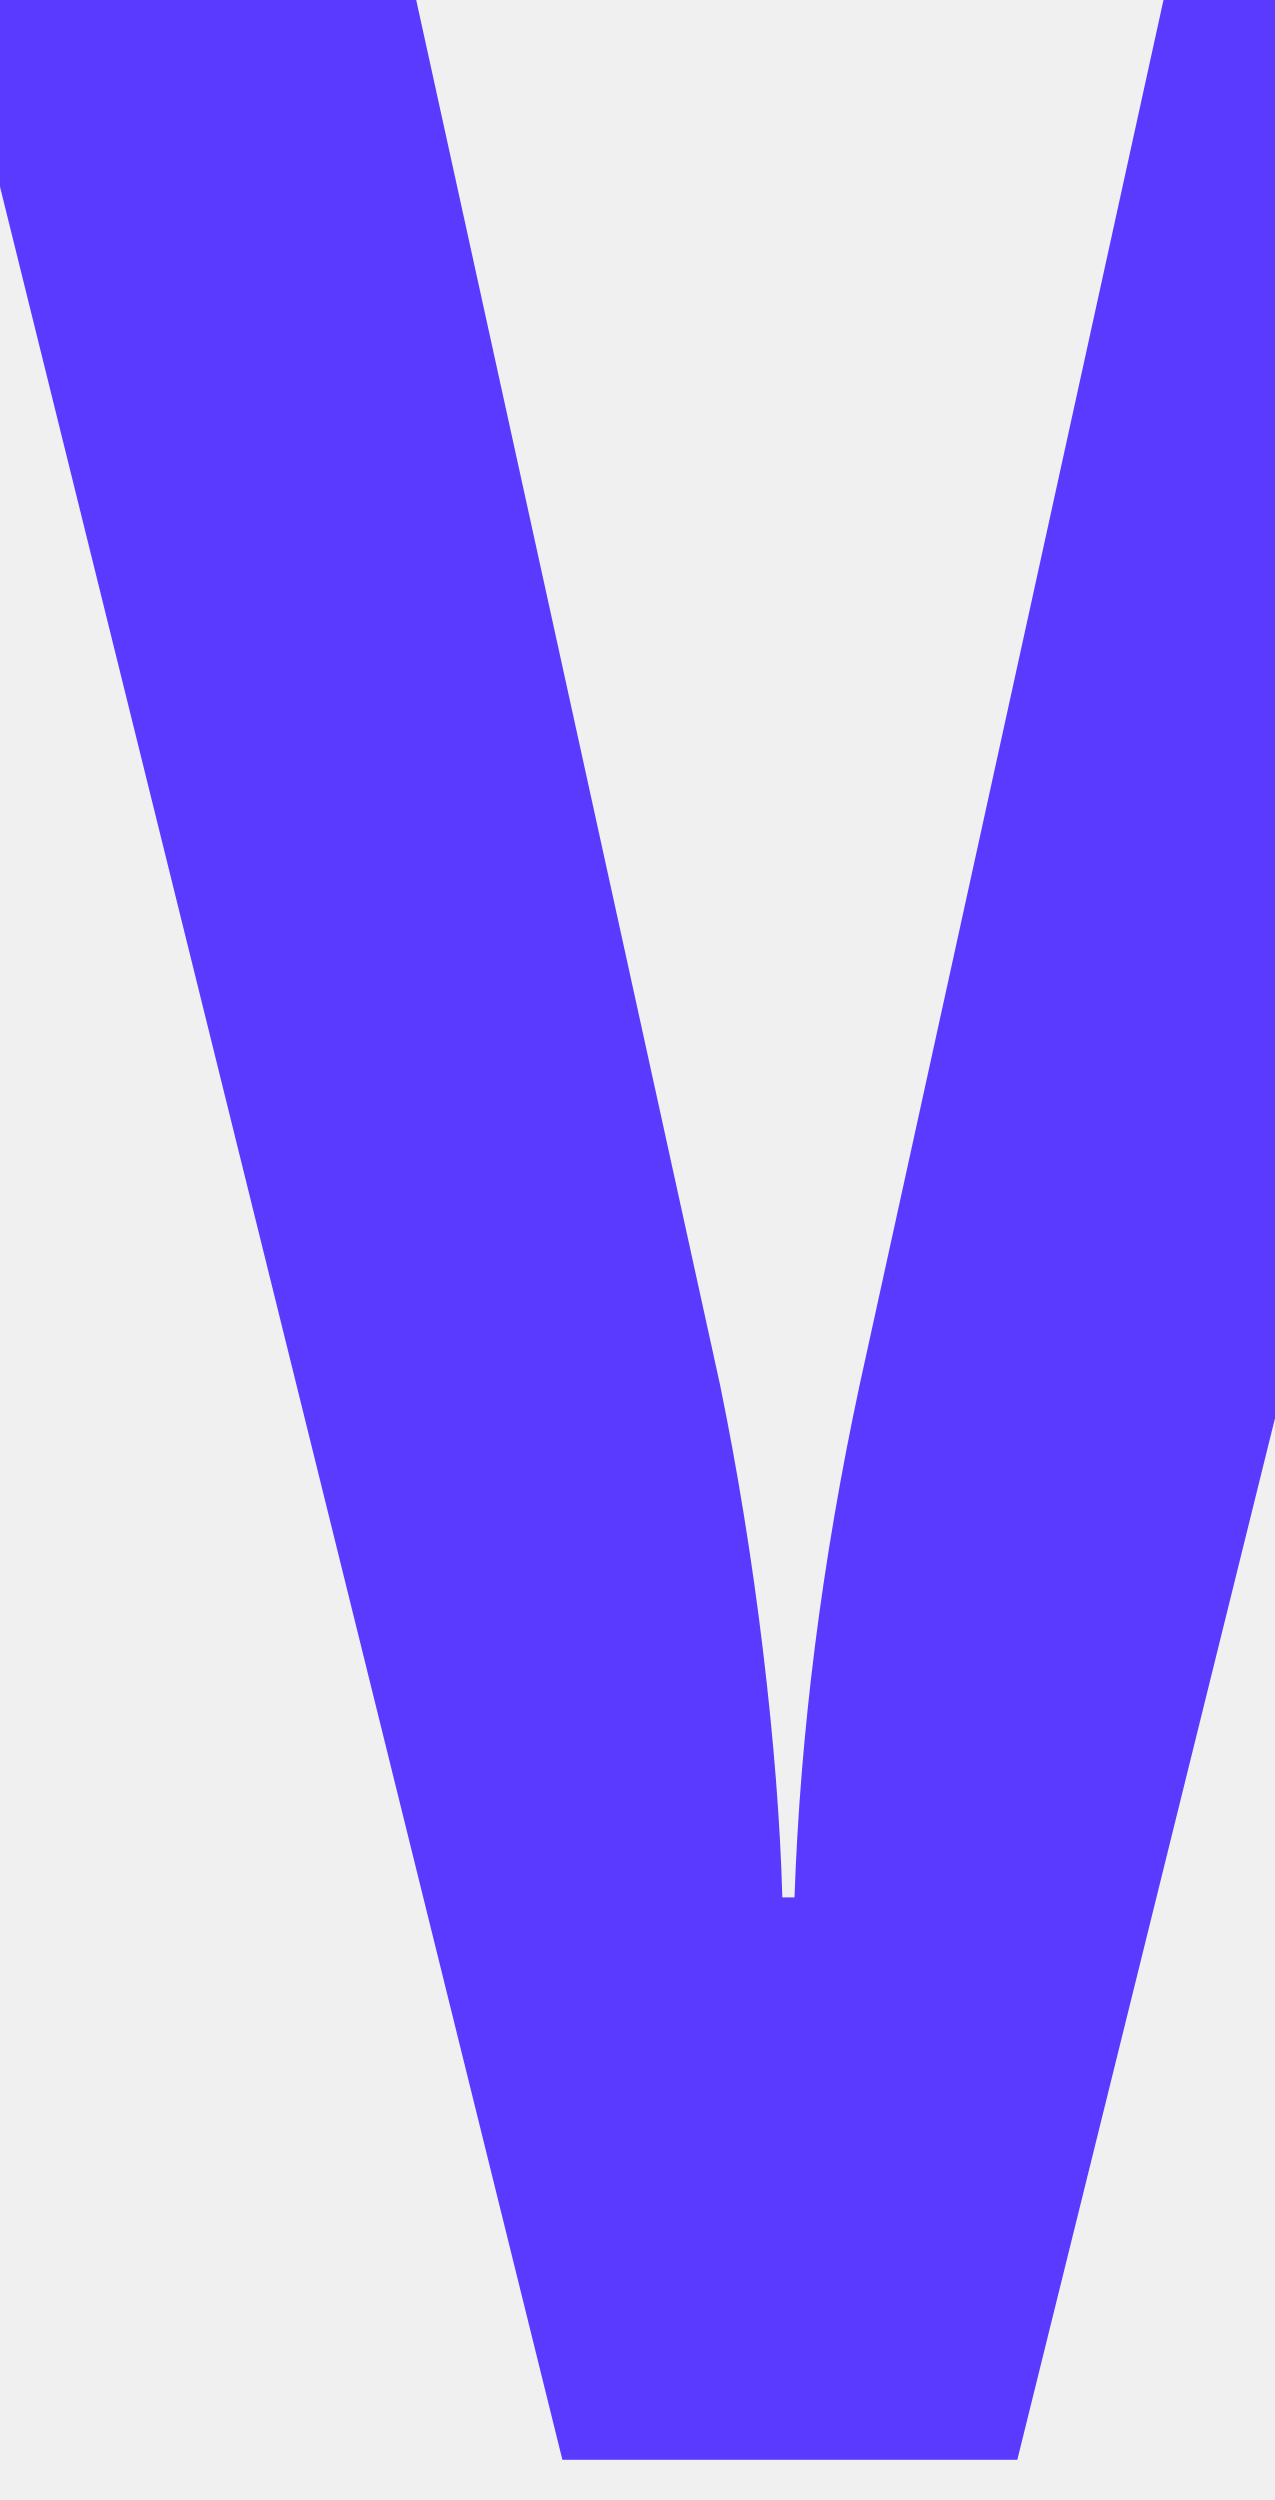
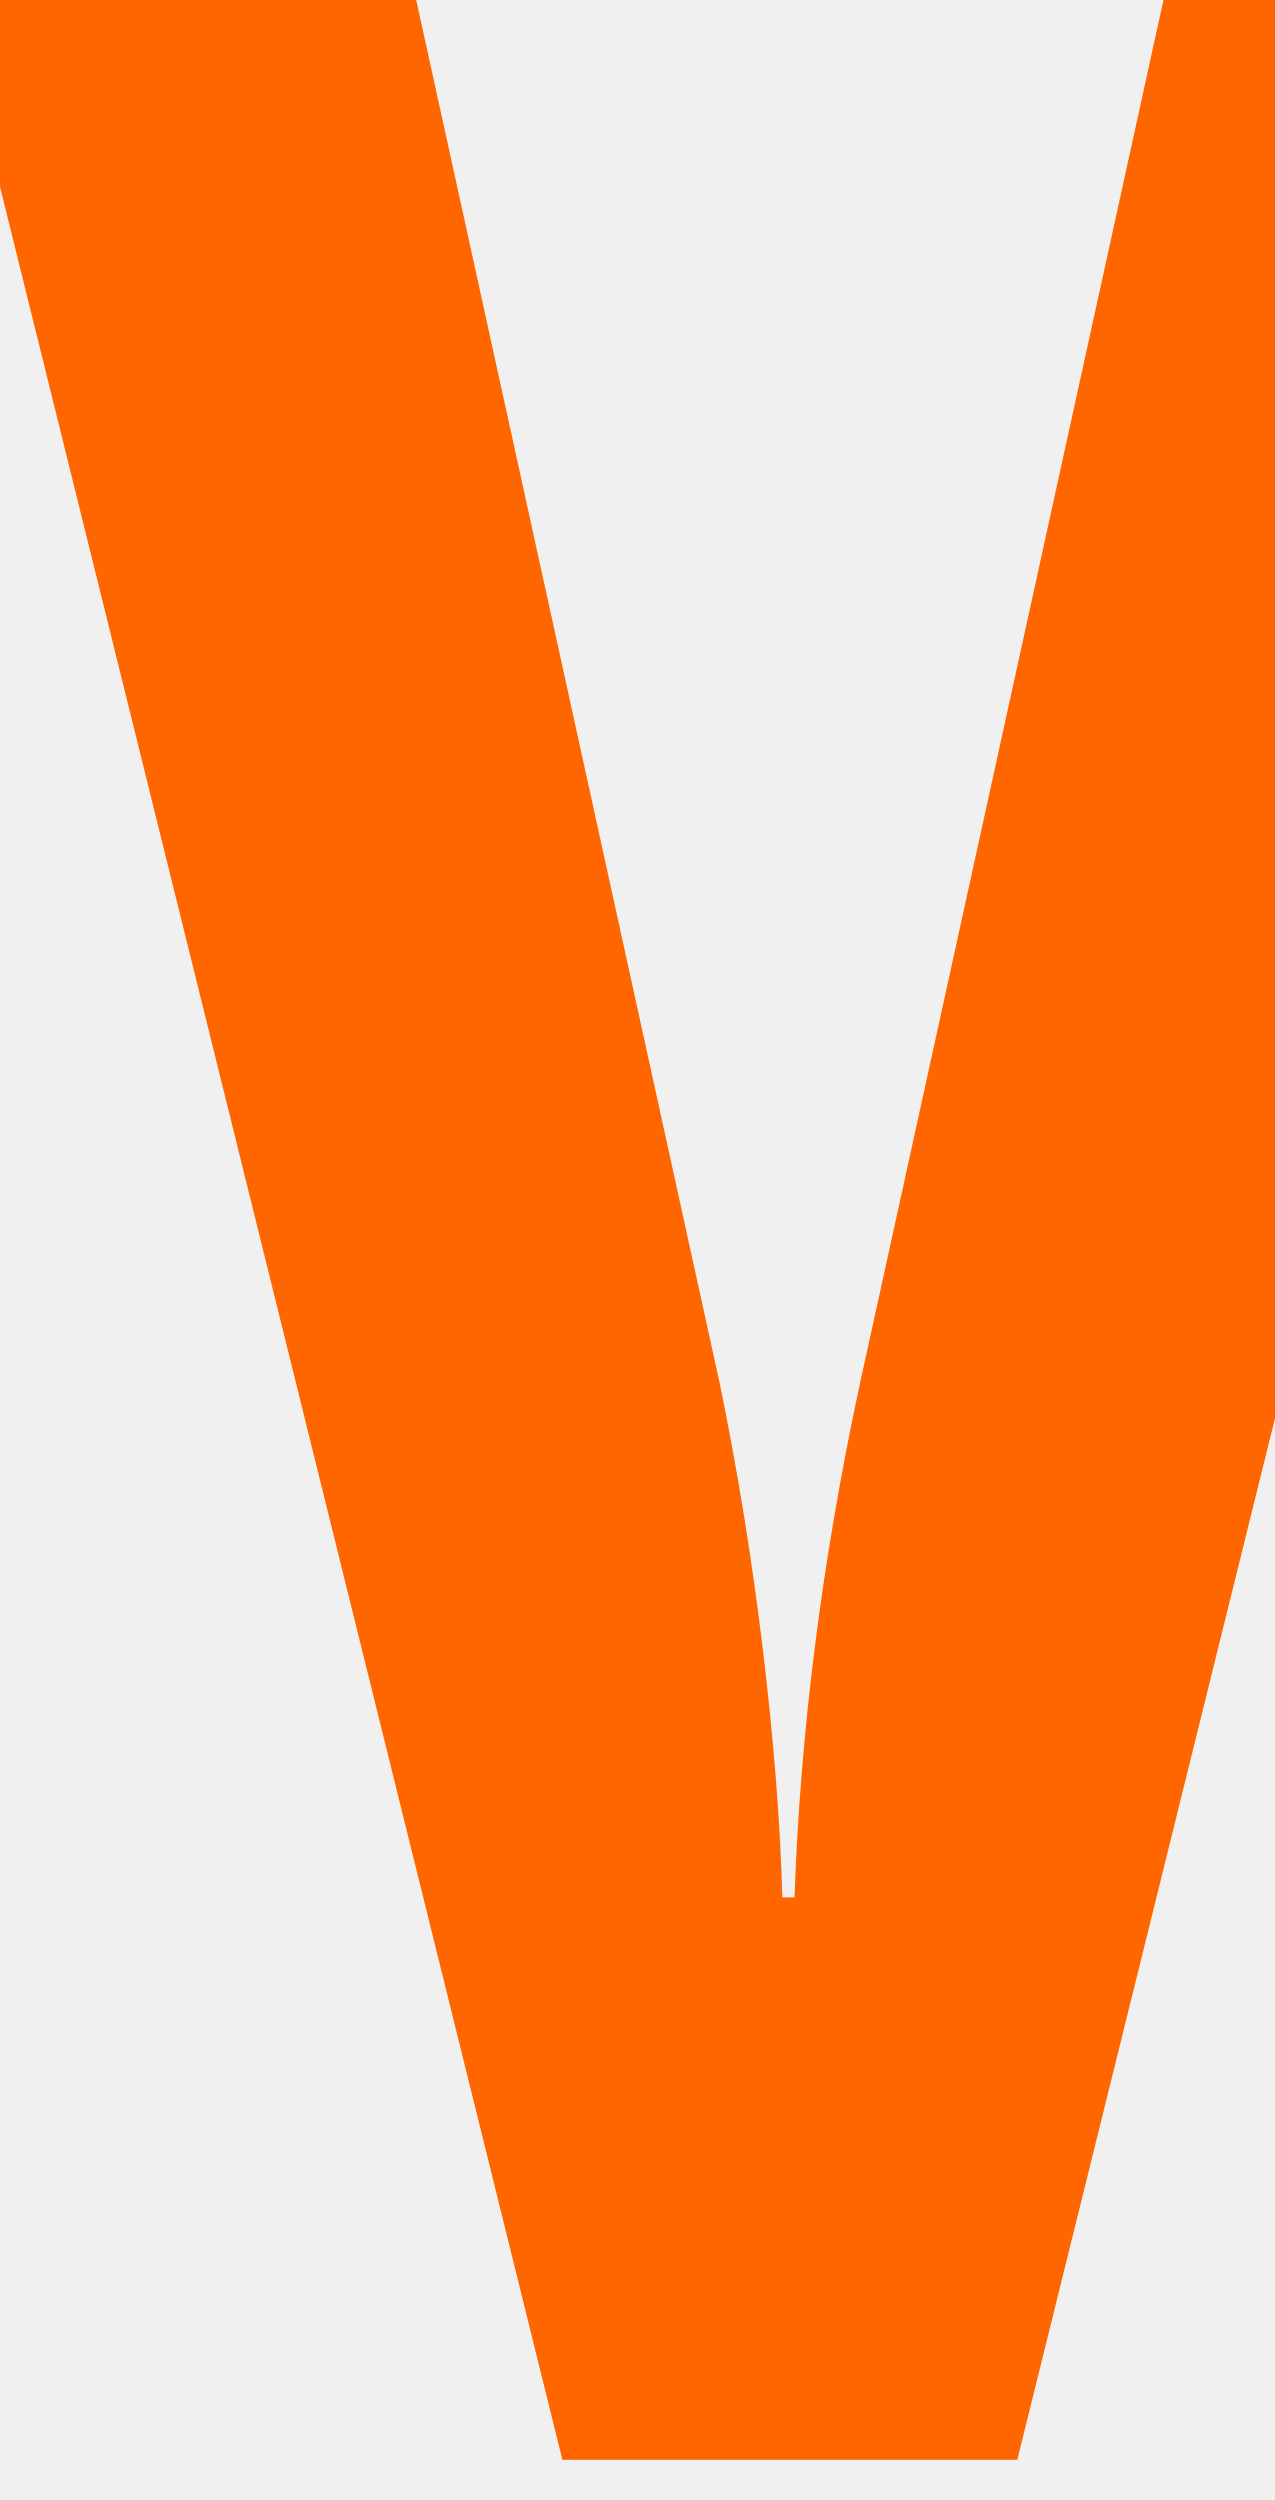
<svg xmlns="http://www.w3.org/2000/svg" width="22.409mm" height="43.949mm" viewBox="0 0 22.409 43.949" version="1.1" id="svg1">
  <defs id="defs1">
    <rect x="123.457" y="521.707" width="386.302" height="338.512" id="rect18" />
    <rect x="243.185" y="783.95" width="287.982" height="195.188" id="rect17" />
  </defs>
  <g id="layer1" transform="translate(-10.95284,-67.2905)">
    <text xml:space="preserve" transform="scale(0.2645833)" id="text17" style="font-size:10.667px;font-family:sans-serif;-inkscape-font-specification:sans-serif;white-space:pre;shape-inside:url(#rect17);opacity:1;fill:#ffffff;fill-opacity:1;stroke:none;stroke-width:2.646;stroke-dasharray:none;stroke-opacity:1" />
    <text xml:space="preserve" transform="scale(0.2645833)" id="text18" style="font-style:normal;font-variant:normal;font-weight:bold;font-stretch:normal;font-size:166.678px;font-family:'American Typewriter';-inkscape-font-specification:'American Typewriter, Bold';font-variant-ligatures:normal;font-variant-caps:normal;font-variant-numeric:normal;font-variant-east-asian:normal;white-space:pre;shape-inside:url(#rect18);opacity:1;fill:#ff6600;fill-opacity:1;stroke:none;stroke-width:2.646;stroke-dasharray:none;stroke-opacity:1" />
-     <text xml:space="preserve" style="font-style:normal;font-variant:normal;font-weight:bold;font-stretch:normal;font-size:64.847px;font-family:Noteworthy;-inkscape-font-specification:'Noteworthy, Bold';font-variant-ligatures:normal;font-variant-caps:normal;font-variant-numeric:normal;font-variant-east-asian:normal;opacity:1;fill:#5b3aff;fill-opacity:1;stroke:none;stroke-width:10.719;stroke-dasharray:none;stroke-opacity:1" x="12.373" y="89.092" id="text19" transform="scale(0.8060014,1.240693)">
-       <tspan id="tspan19" style="font-style:normal;font-variant:normal;font-weight:bold;font-stretch:normal;font-size:64.847px;font-family:Noteworthy;-inkscape-font-specification:'Noteworthy, Bold';font-variant-ligatures:normal;font-variant-caps:normal;font-variant-numeric:normal;font-variant-east-asian:normal;fill:#5b3aff;fill-opacity:1;stroke-width:10.719" x="12.373" y="89.092">v</tspan>
+     <text xml:space="preserve" style="font-style:normal;font-variant:normal;font-weight:bold;font-stretch:normal;font-size:64.847px;font-family:Noteworthy;-inkscape-font-specification:'Noteworthy, Bold';font-variant-ligatures:normal;font-variant-caps:normal;font-variant-numeric:normal;font-variant-east-asian:normal;opacity:1;fill:#ff6600;fill-opacity:1;stroke:none;stroke-width:10.719;stroke-dasharray:none;stroke-opacity:1" x="12.373" y="89.092" id="text19" transform="scale(0.8060014,1.240693)">
+       <tspan id="tspan19" style="font-style:normal;font-variant:normal;font-weight:bold;font-stretch:normal;font-size:64.847px;font-family:Noteworthy;-inkscape-font-specification:'Noteworthy, Bold';font-variant-ligatures:normal;font-variant-caps:normal;font-variant-numeric:normal;font-variant-east-asian:normal;stroke-width:10.719" x="12.373" y="89.092">v</tspan>
    </text>
  </g>
</svg>
